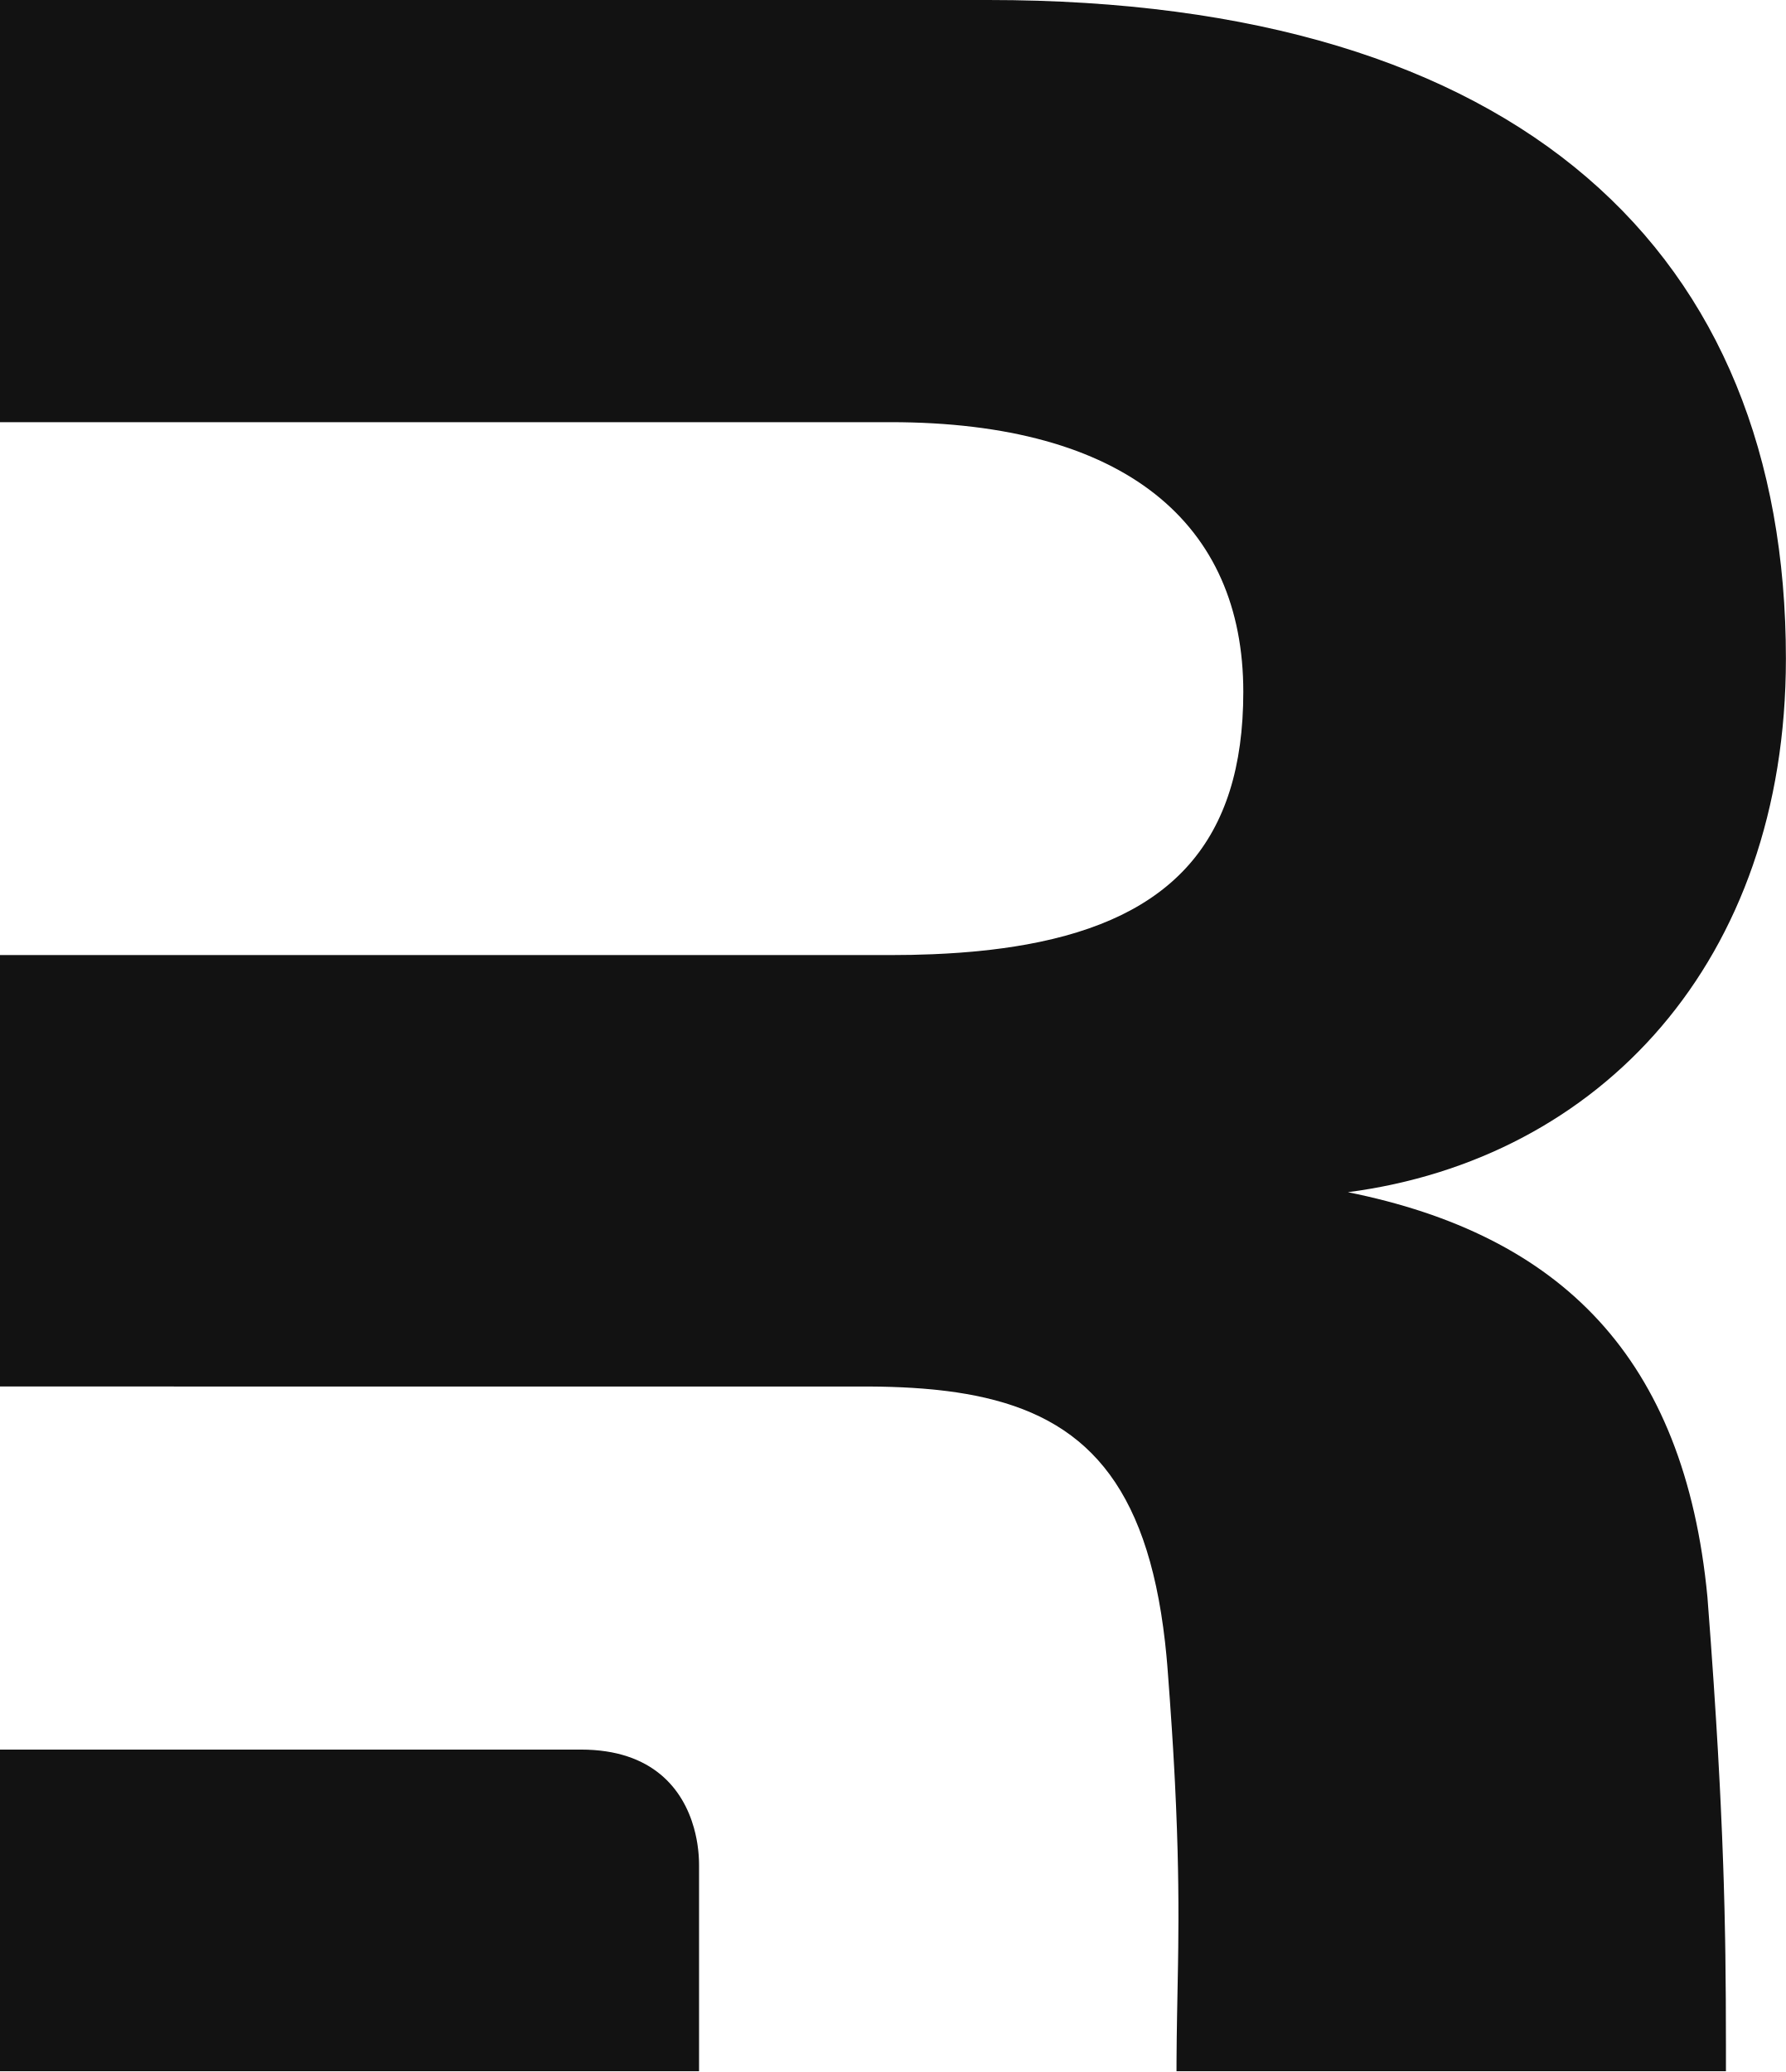
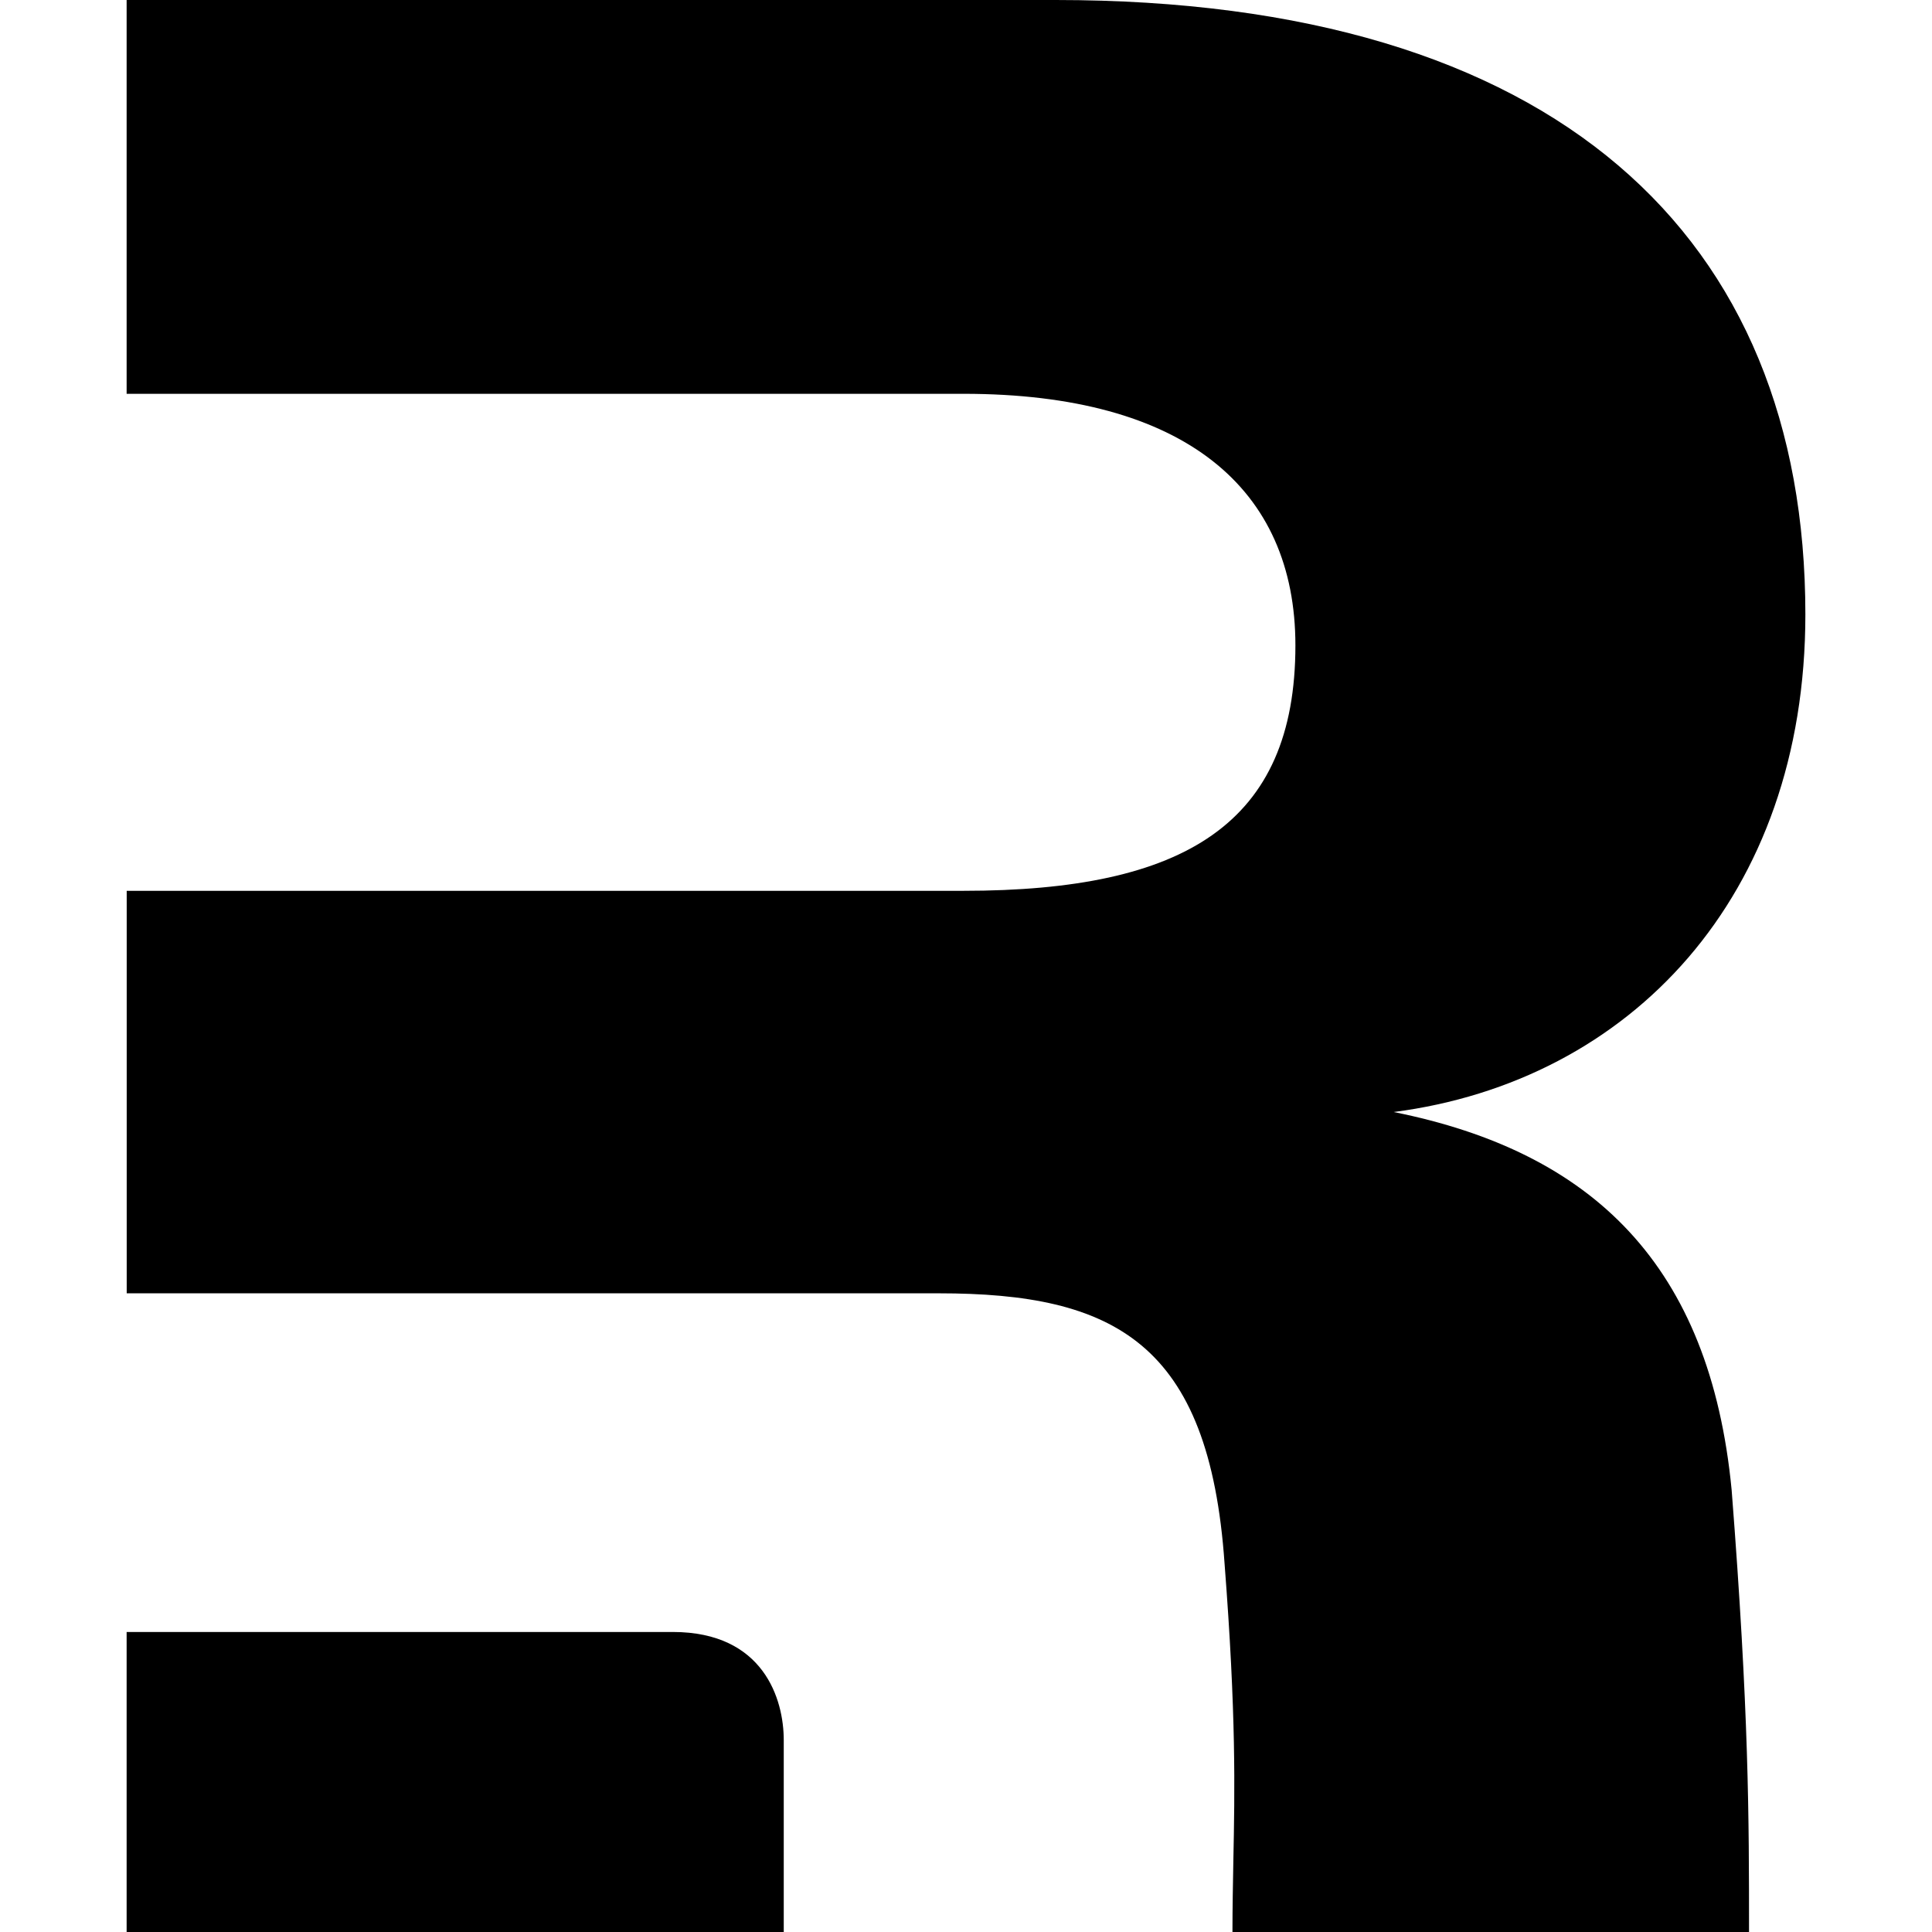
- <svg xmlns="http://www.w3.org/2000/svg" viewBox="0 0 256 297" preserveAspectRatio="xMidYMid meet">
-   <path fill="#121212" d="M141.675 0C218.047 0 256 36.35 256 94.414c0 43.43-26.707 71.753-62.785 76.474 30.455 6.137 48.259 23.604 51.54 58.065l.474 6.337.415 5.924.358 5.542.249 4.179.267 4.93.138 2.814.198 4.47.159 4.222.079 2.427.107 3.888.092 4.446.033 2.148.06 6.226.02 6.496v3.885h-78.758l.004-1.62.028-3.147.047-3.065.136-7.424.035-2.489.027-3.902-.004-2.496-.023-2.617-.032-2.054-.064-2.876-.094-3.05-.125-3.242-.16-3.455-.096-1.813-.16-2.833-.186-2.976-.287-4.204-.247-3.342a117 117 0 0 0-.247-3.02l-.202-1.934c-2.6-22.827-11.655-32.157-27.163-35.269l-1.307-.245a60 60 0 0 0-2.704-.408l-1.397-.164q-.353-.038-.71-.073l-1.442-.127-1.471-.103-1.502-.081-1.514-.058-1.544-.039-1.574-.018L0 198.74V136.9h127.62q3.129 0 6.066-.12l1.936-.095 1.893-.122 1.85-.15q.458-.042.909-.086l1.785-.193a86 86 0 0 0 3.442-.475l1.657-.28c20.709-3.755 31.063-14.749 31.063-36.2 0-24.075-16.867-38.666-50.602-38.666H0V0zM83.276 250.785c10.333 0 14.657 5.738 16.197 11.23l.203.79.167.782.109.617.046.306.078.603.058.59.023.29.031.569.01.278.008.54v29.507H0v-46.102z" />
+ <svg xmlns="http://www.w3.org/2000/svg" viewBox="0 0 24 24">
+   <path fill="#000000" d="M21.511 18.508c.216 2.773.216 4.073.216 5.492H15.31c0-.309.006-.592.011-.878.018-.892.036-1.821-.109-3.698-.19-2.747-1.374-3.358-3.55-3.358H1.574v-5h10.396c2.748 0 4.122-.835 4.122-3.049 0-1.946-1.374-3.125-4.122-3.125H1.573V0h11.541c6.221 0 9.313 2.938 9.313 7.632 0 3.511-2.176 5.8-5.114 6.182 2.48.497 3.93 1.909 4.198 4.694ZM1.573 24v-3.727h6.784c1.133 0 1.379.84 1.379 1.342V24Z" />
</svg>
